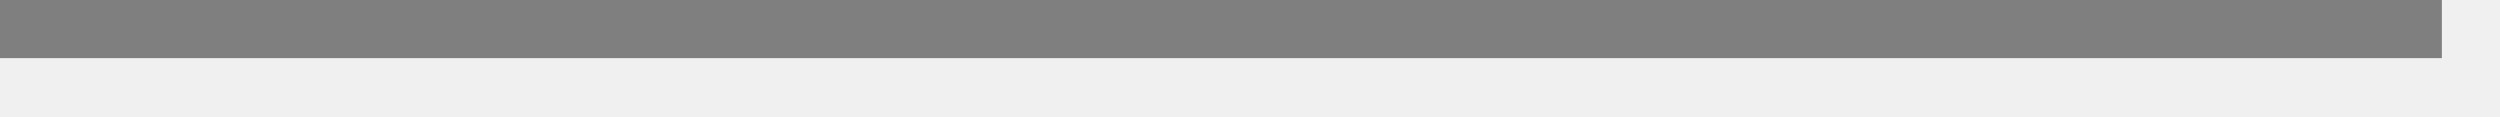
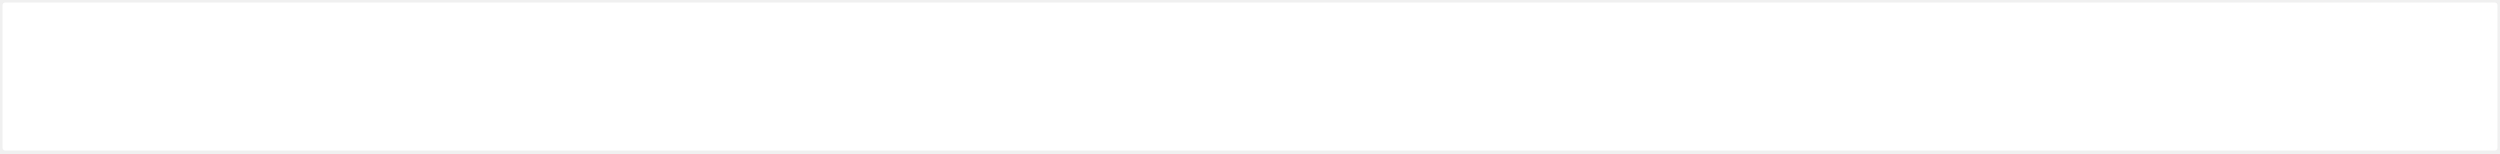
- <svg xmlns="http://www.w3.org/2000/svg" version="1.1" width="43px" height="2px">
-   <g transform="matrix(1 0 0 1 -1112 -743 )">
-     <path d="M 1112 743.5  L 1154 743.5  " stroke-width="1" stroke="#7f7f7f" fill="none" />
+ <svg xmlns="http://www.w3.org/2000/svg" version="1.1" width="980px" height="60px">
+   <g transform="matrix(1 0 0 1 -252 -115 )">
+     <path d="M 253 117  A 1 1 0 0 1 254 116 L 1230 116  A 1 1 0 0 1 1231 117 L 1231 173  A 1 1 0 0 1 1230 174 L 254 174  A 1 1 0 0 1 253 173 L 253 117  Z " fill-rule="nonzero" fill="#ffffff" stroke="none" />
  </g>
</svg>
